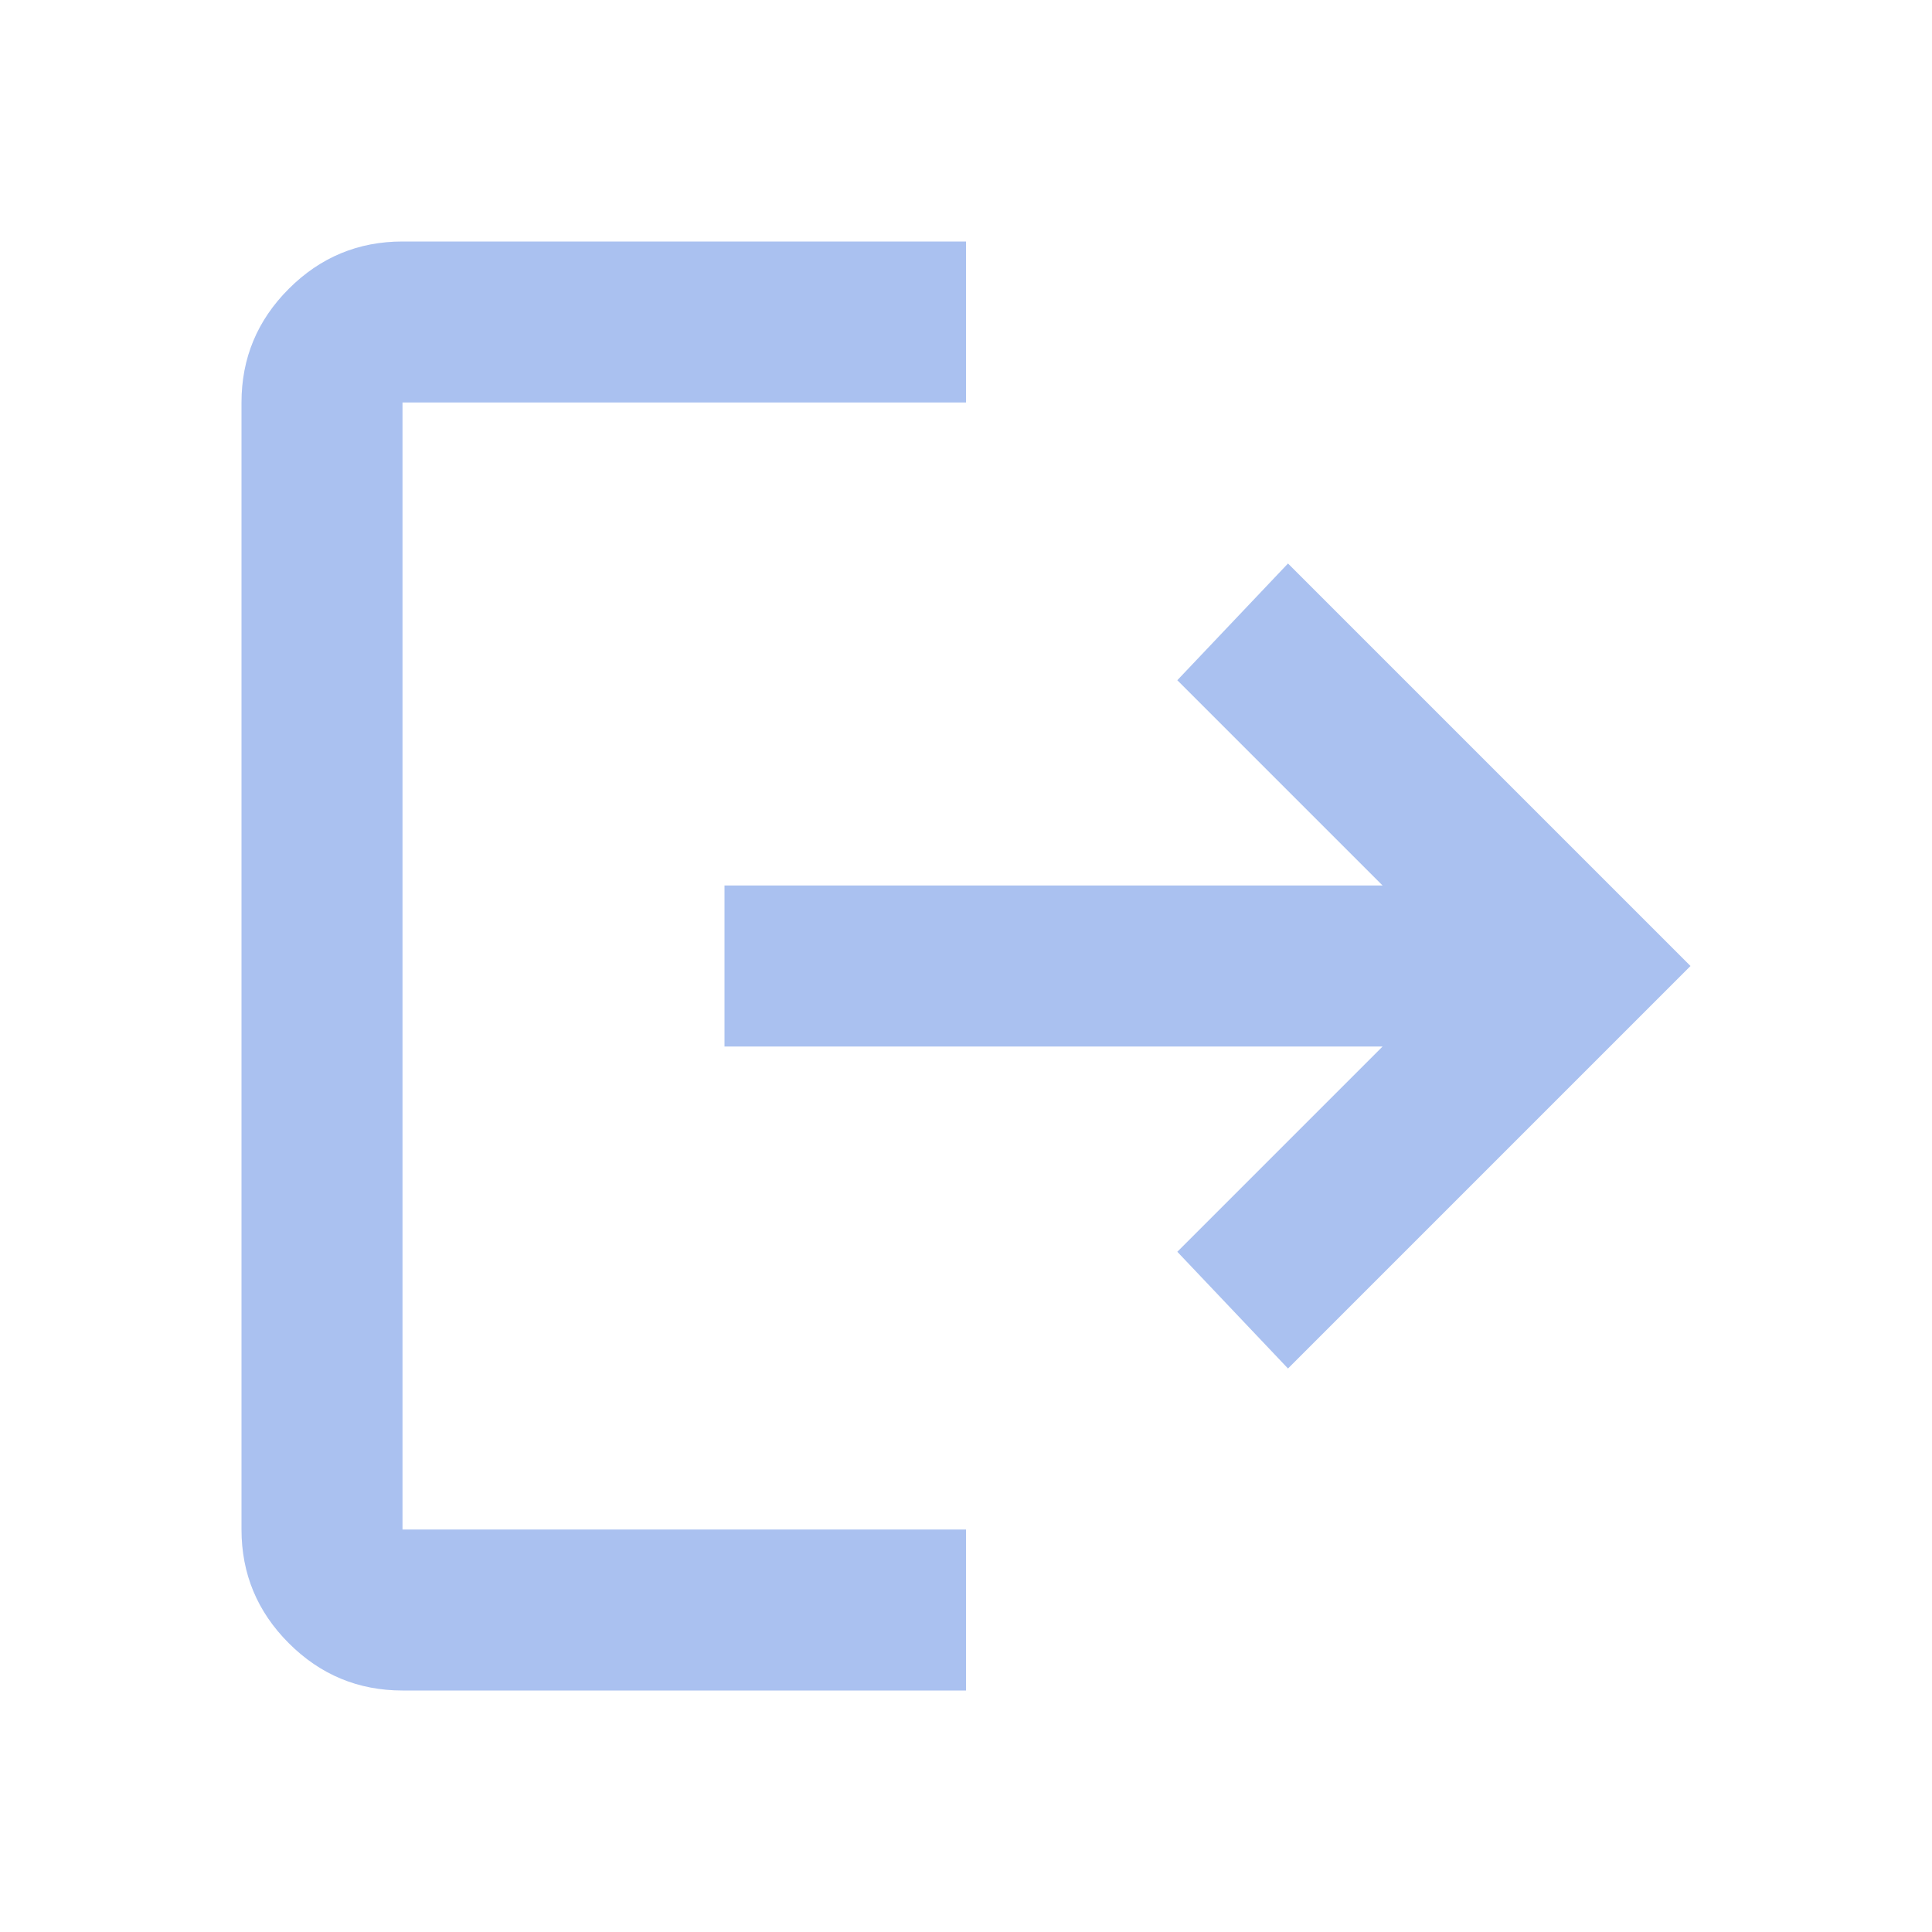
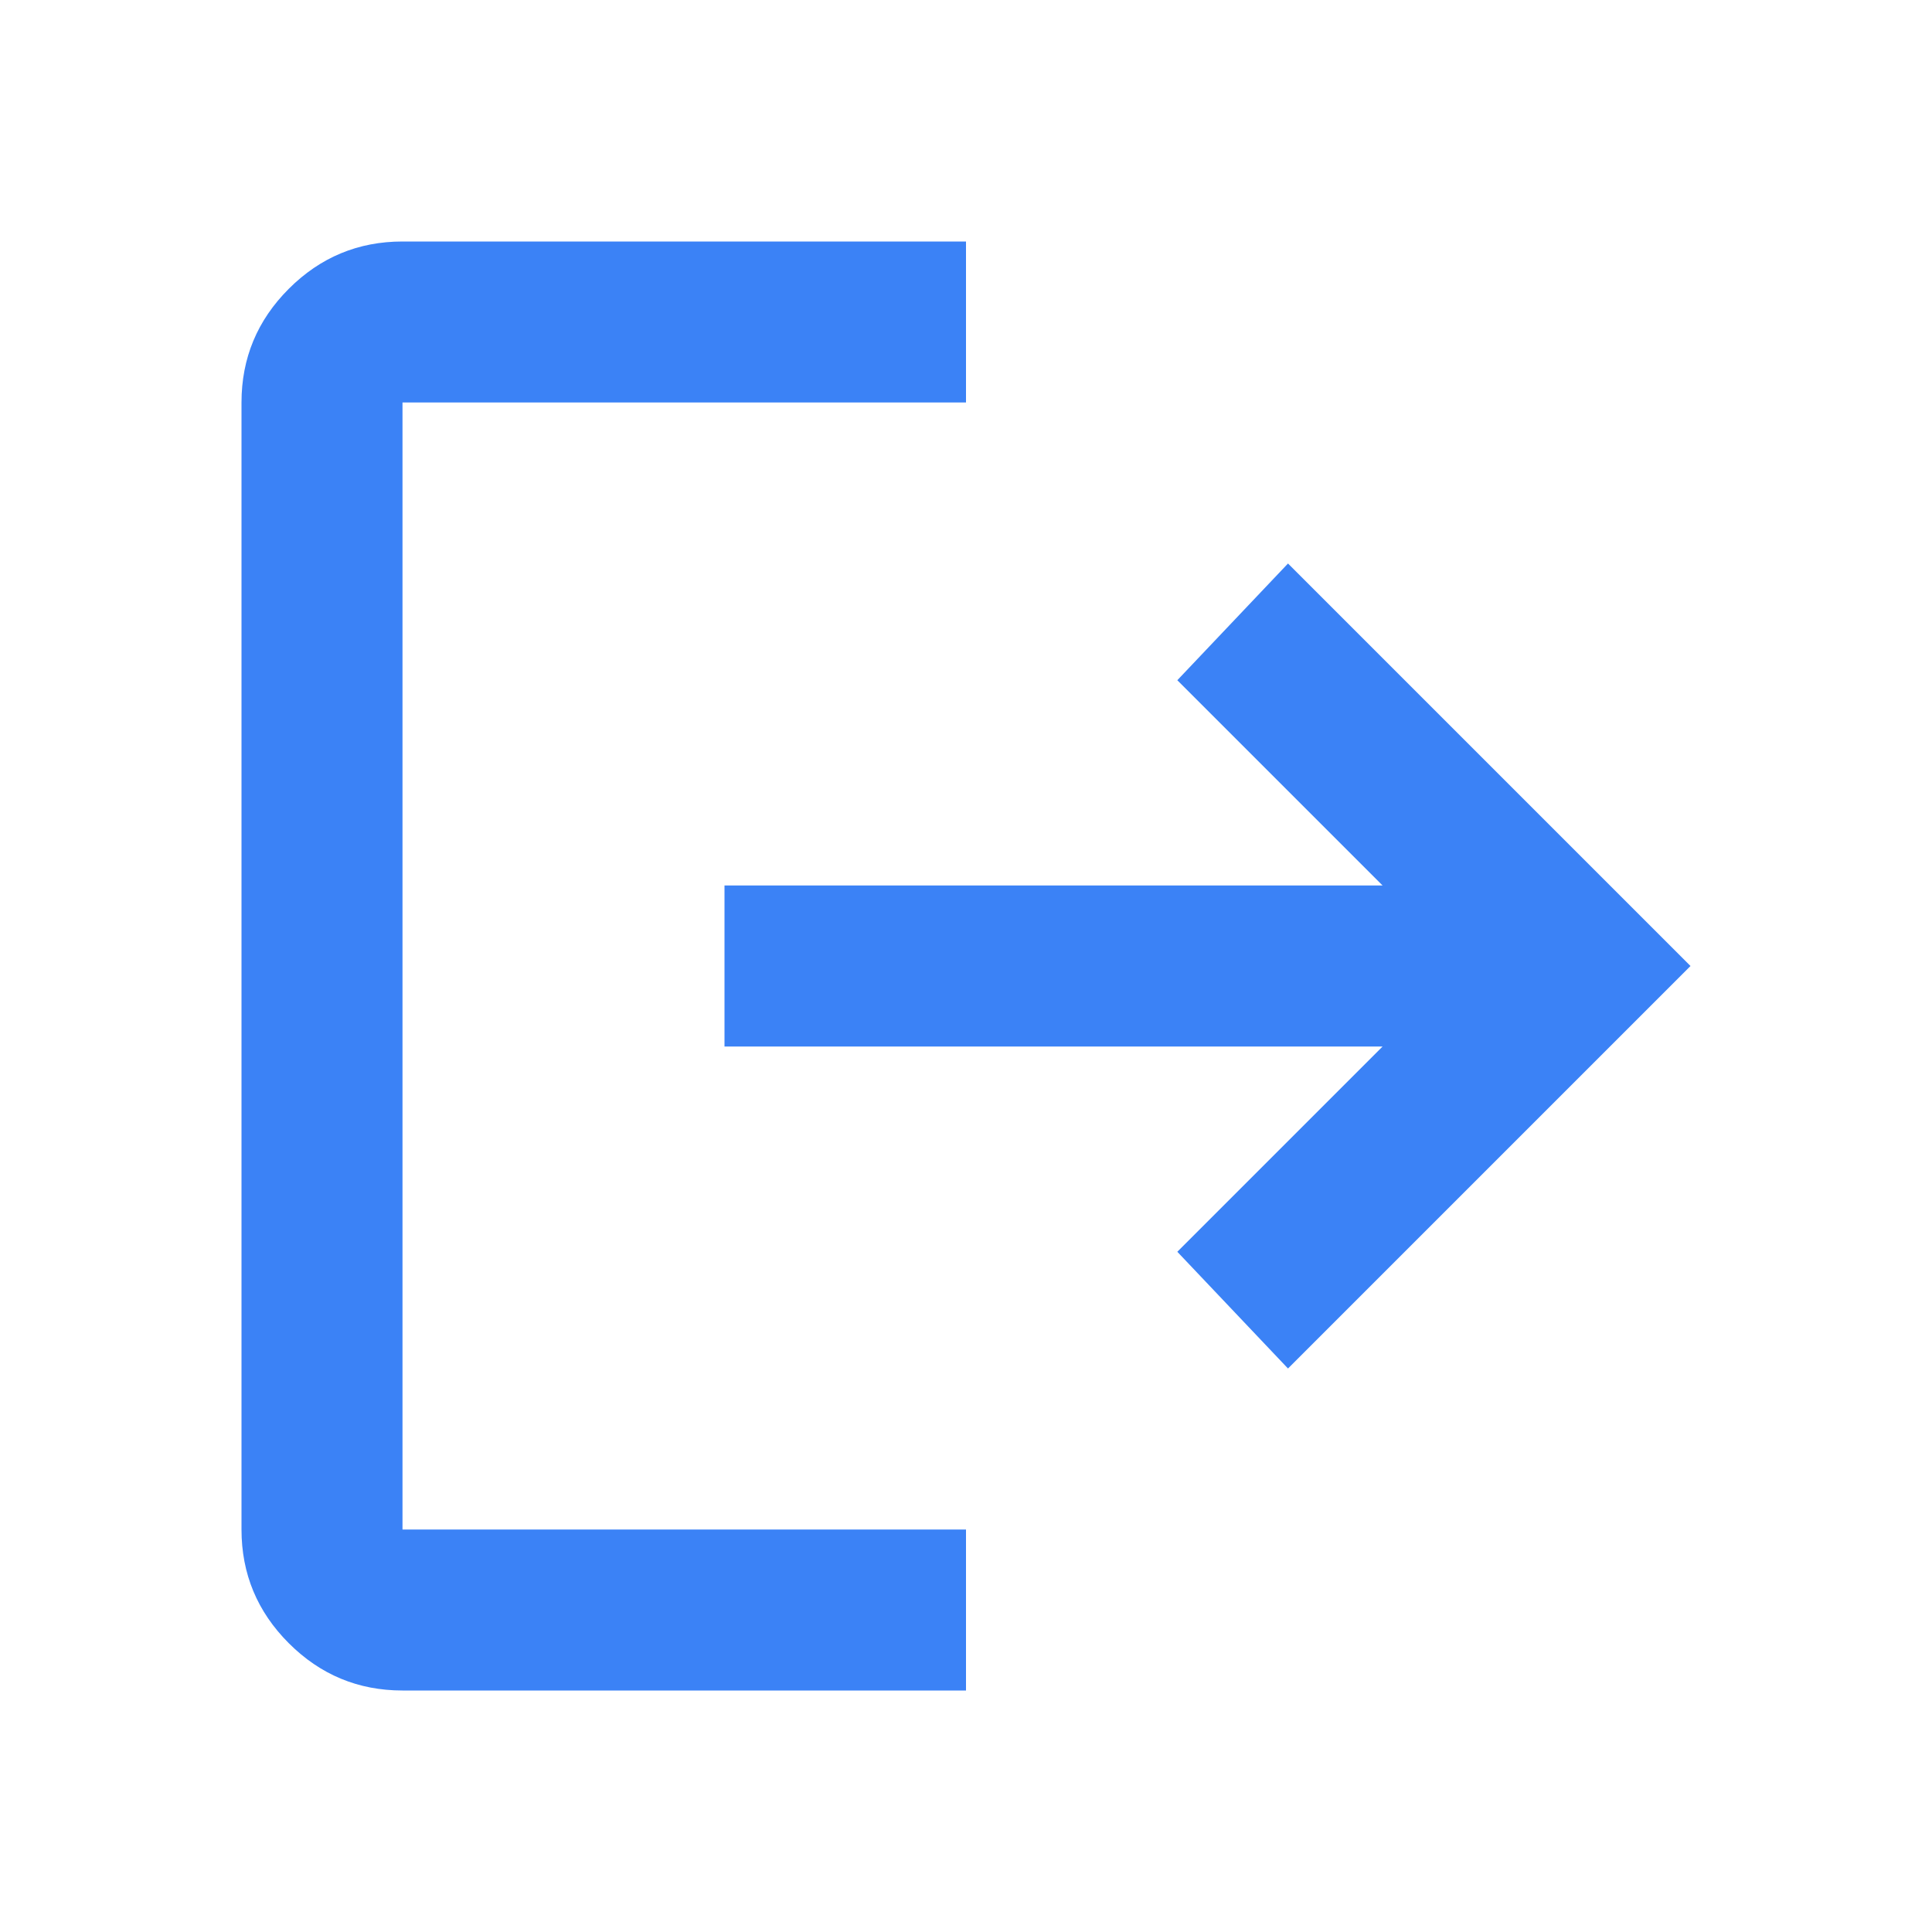
- <svg xmlns="http://www.w3.org/2000/svg" height="24px" viewBox="0 -960 960 960" width="24px" fill="#AAC1F0">
+ <svg xmlns="http://www.w3.org/2000/svg" height="24px" viewBox="0 -960 960 960" width="24px" fill="#3B82F6">
  <path d="M200-120q-33 0-56.5-23.5T120-200v-560q0-33 23.5-56.5T200-840h280v80H200v560h280v80H200Zm440-160-55-58 102-102H360v-80h327L585-622l55-58 200 200-200 200Z" />
</svg>
